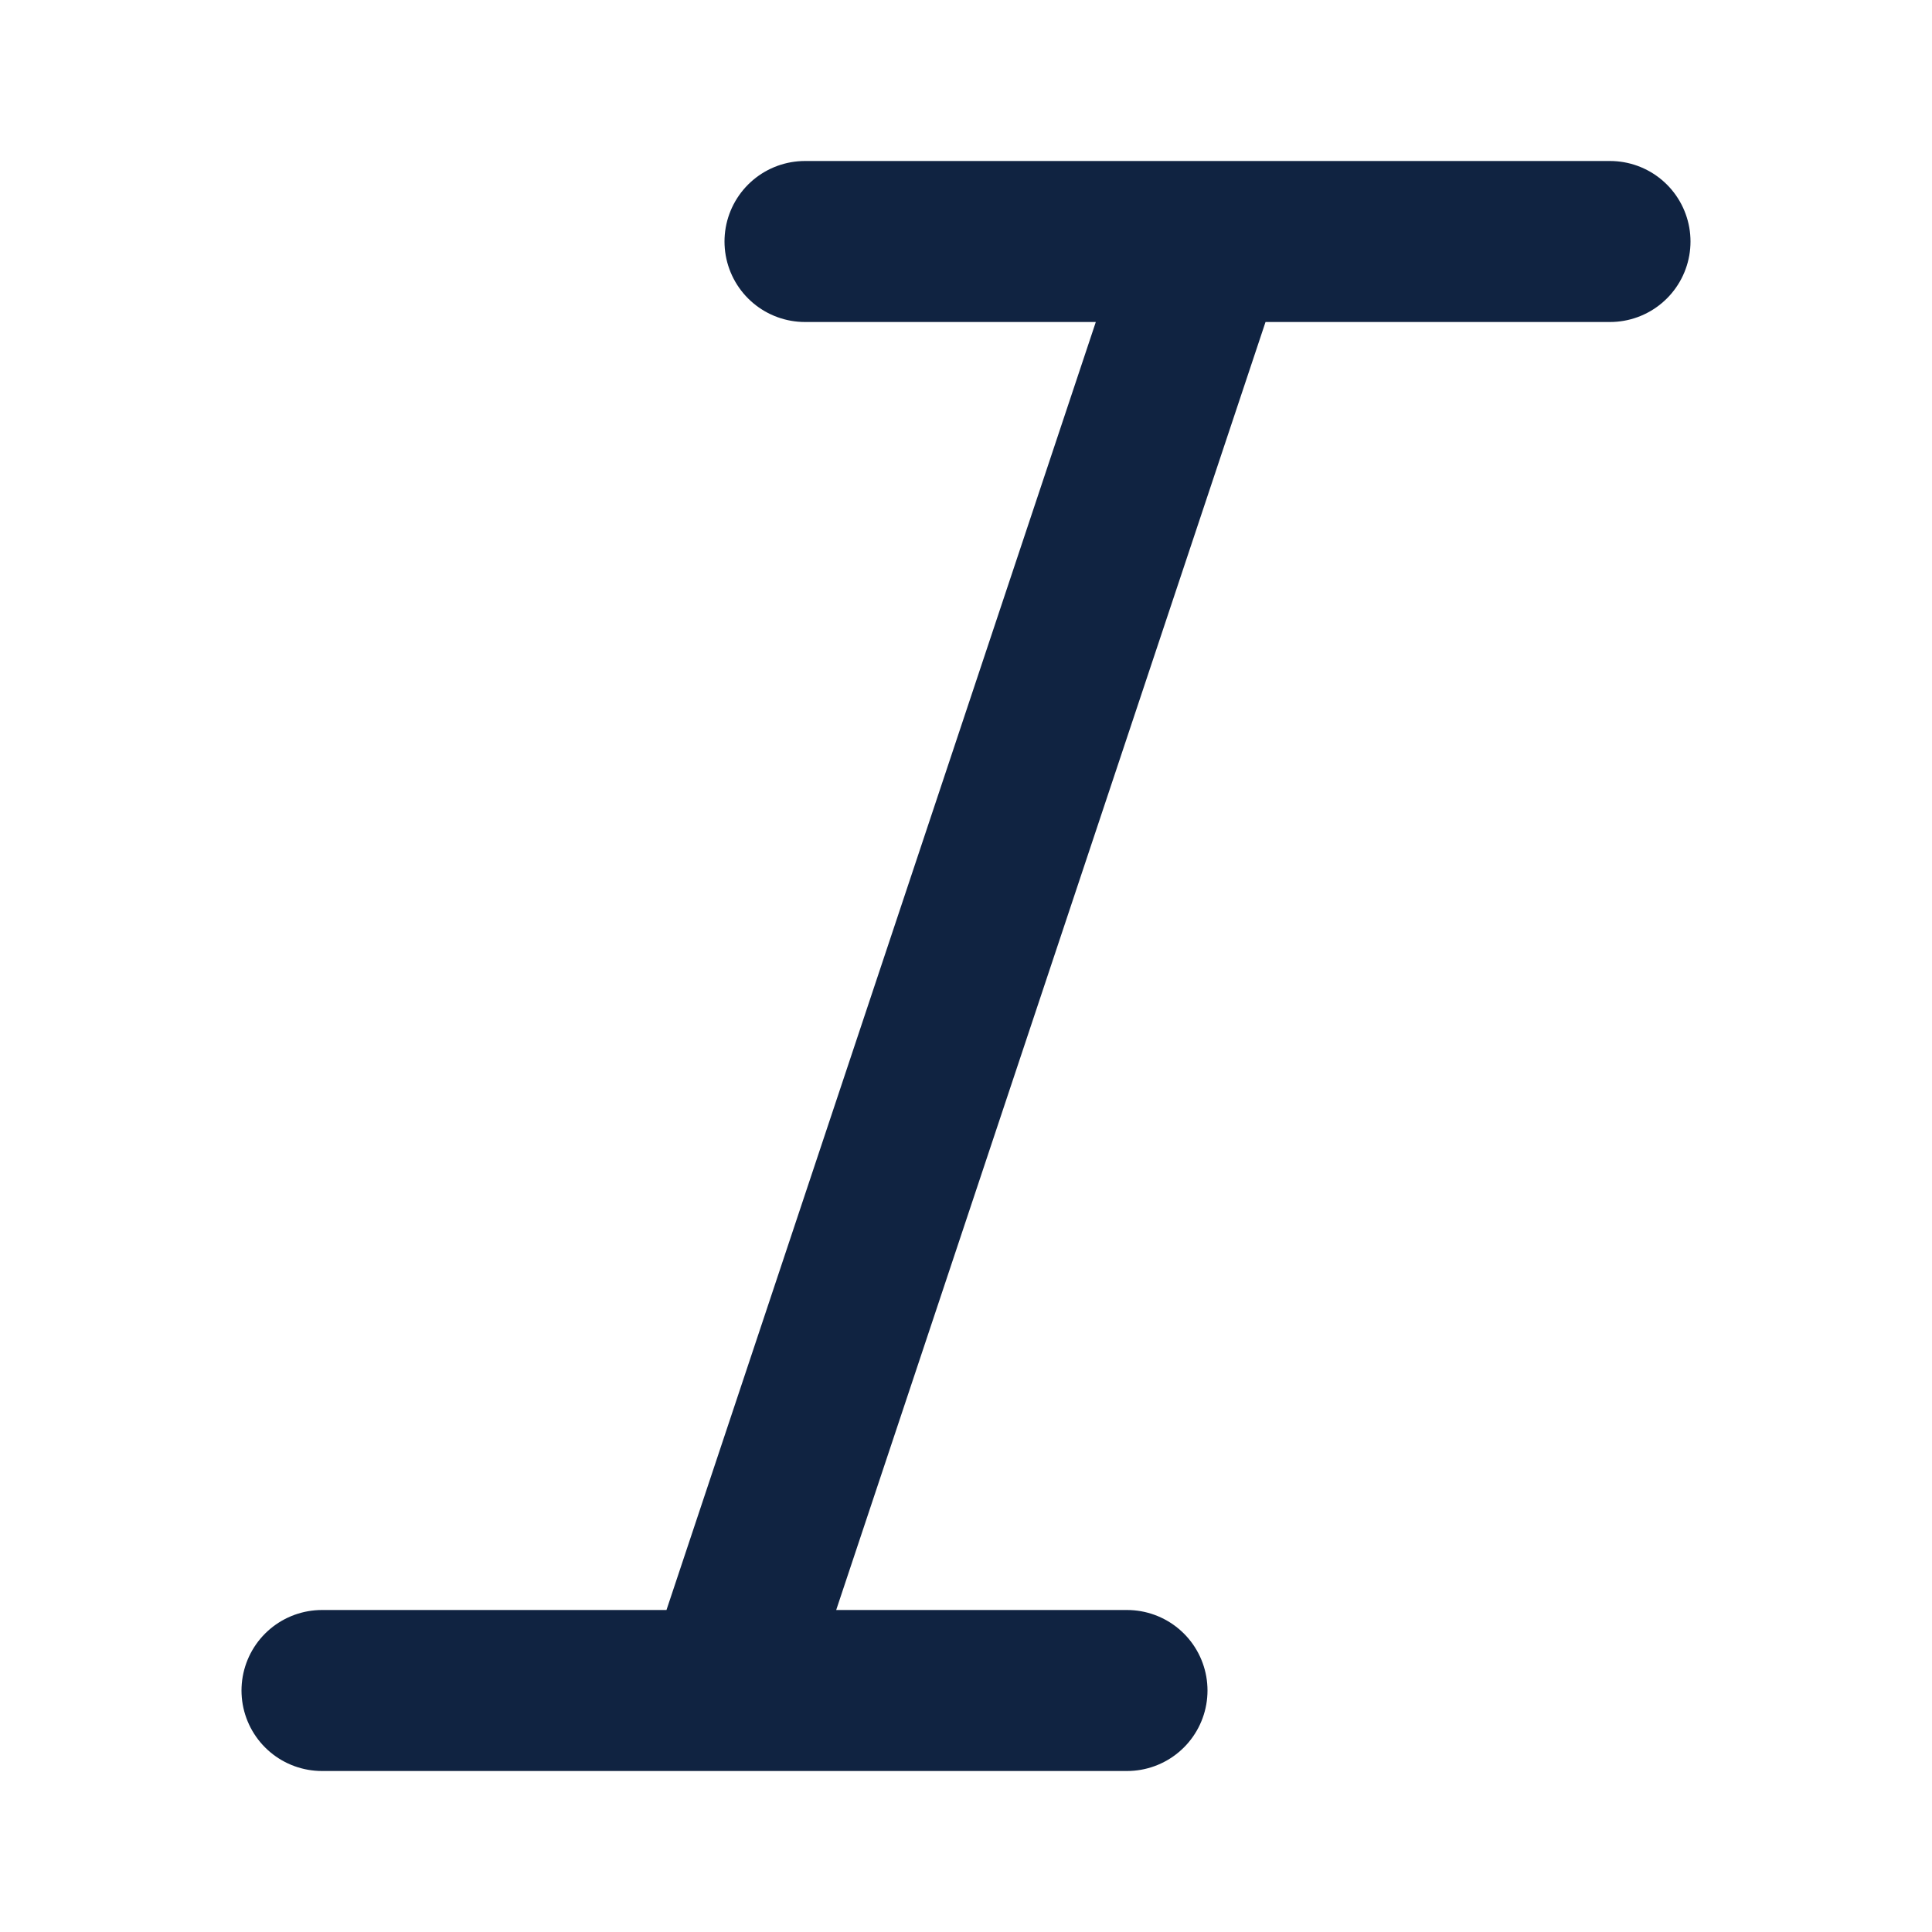
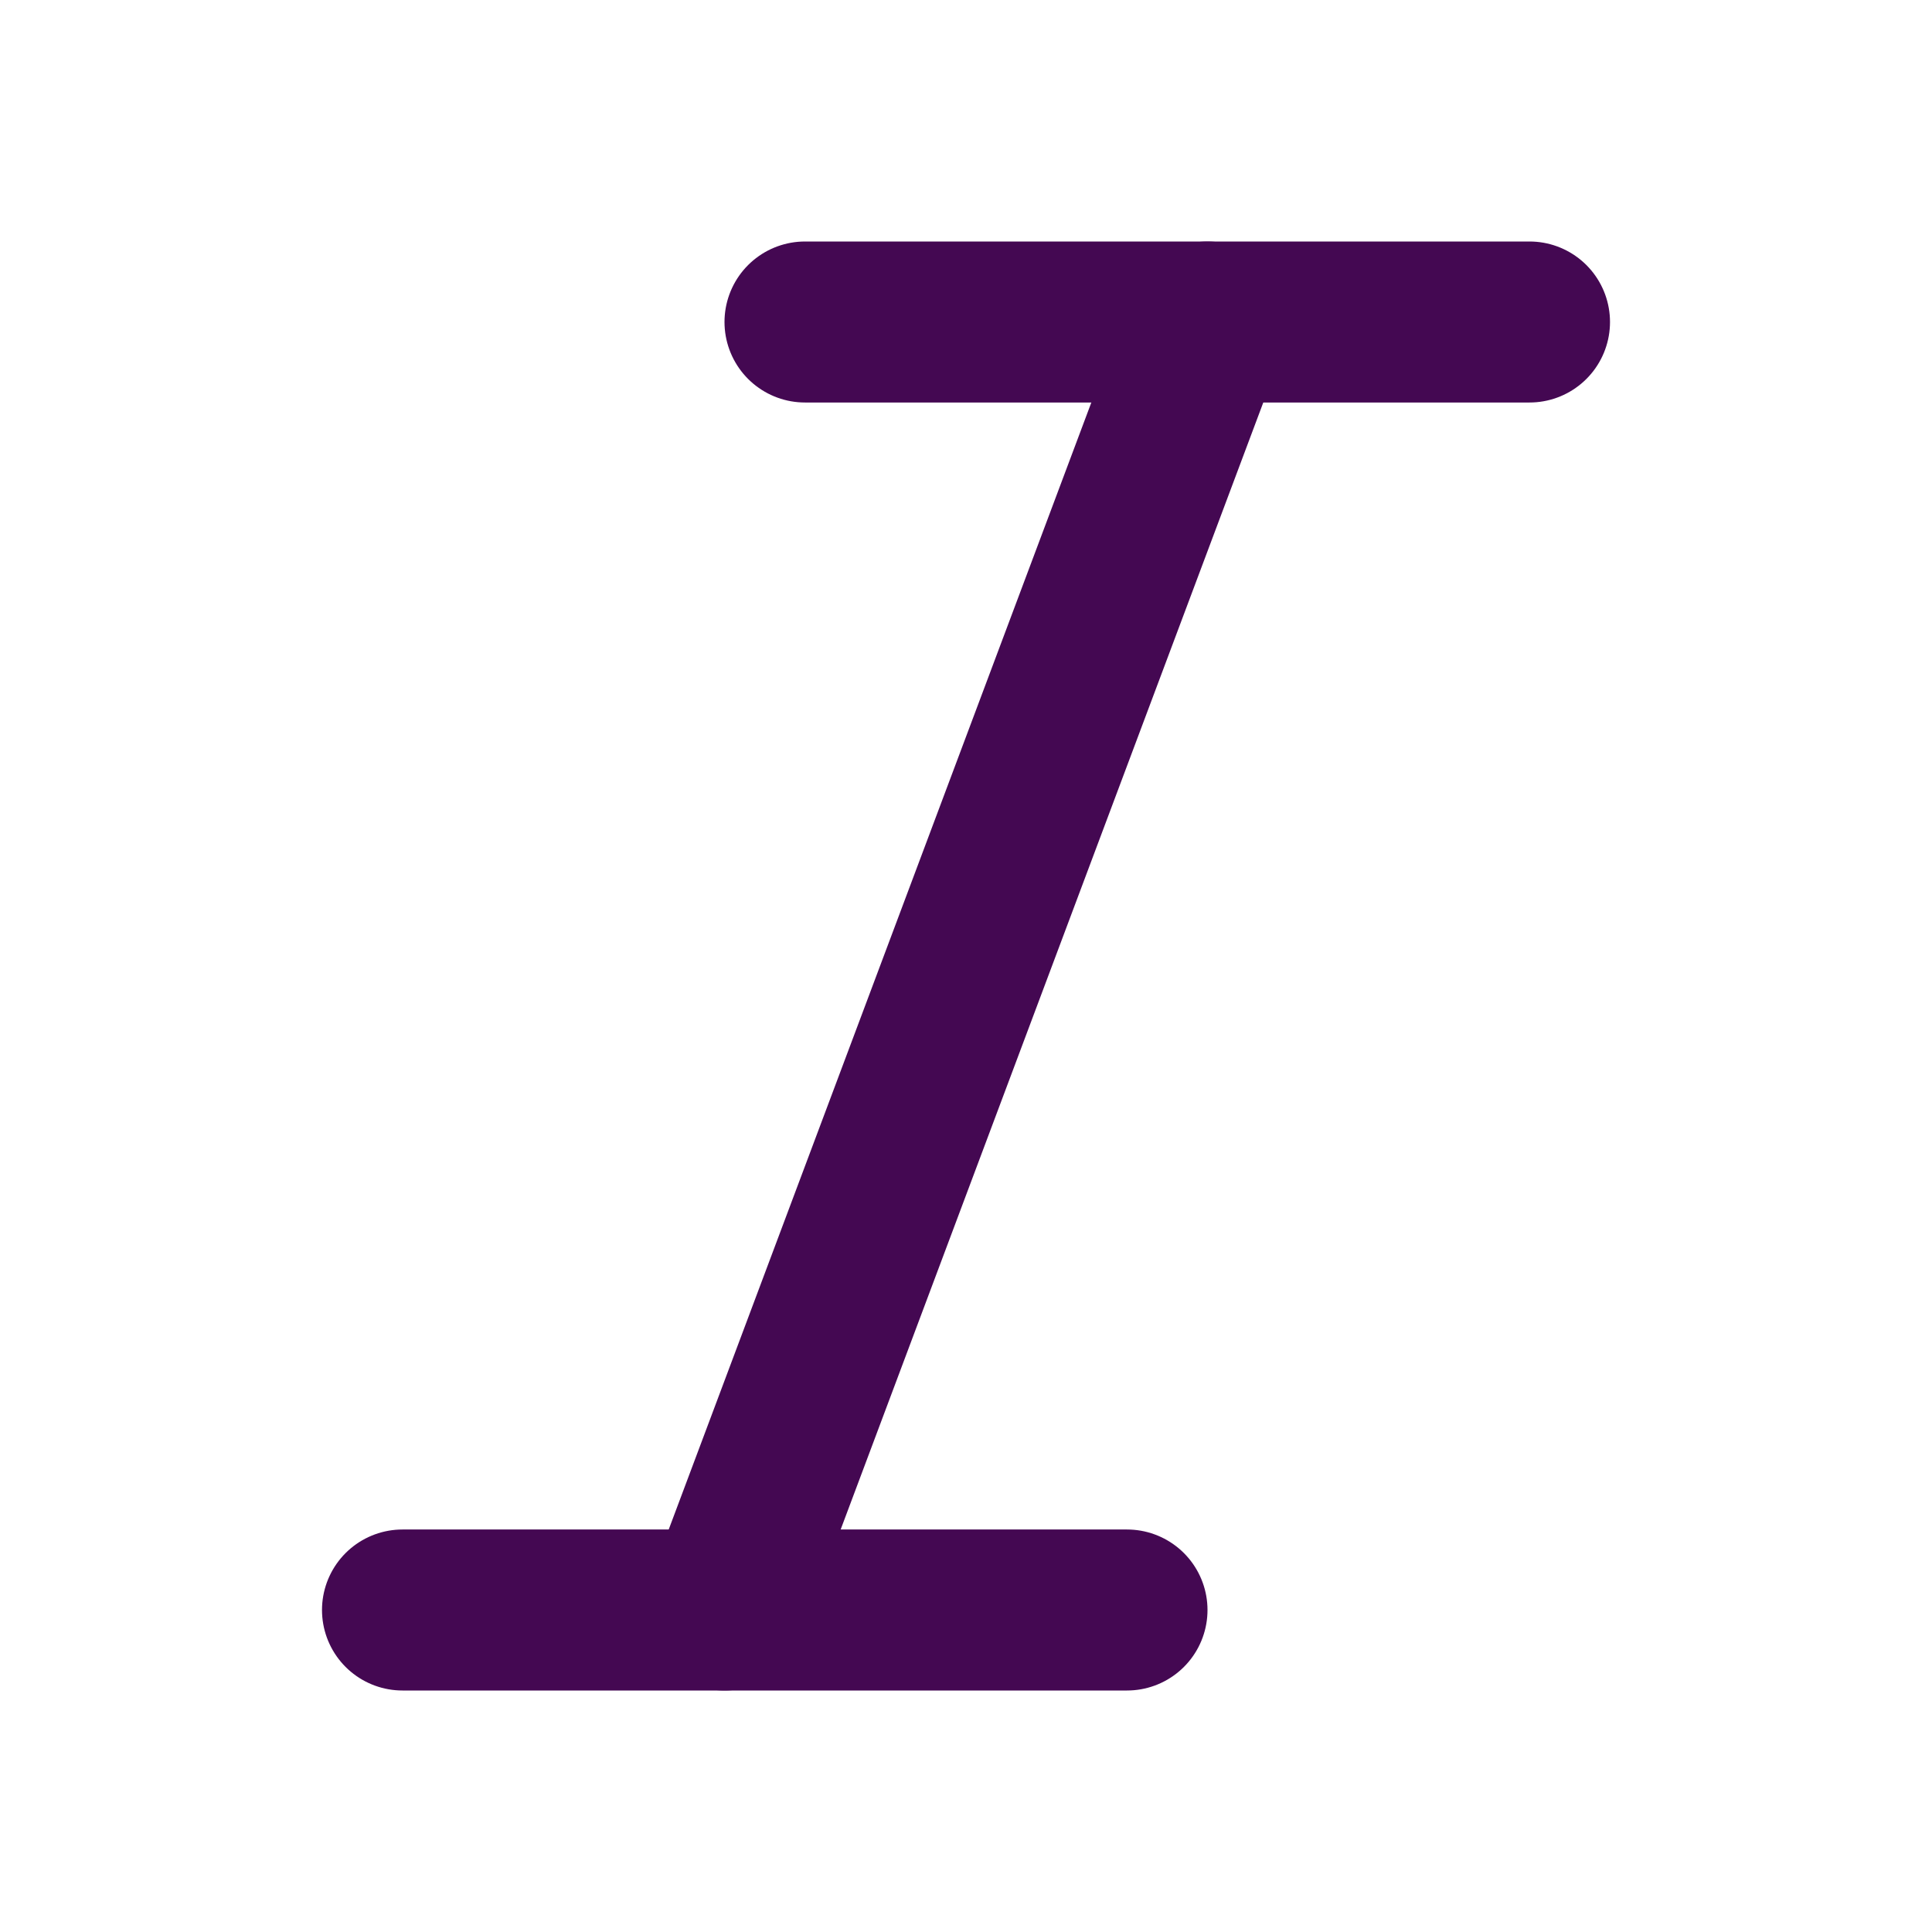
- <svg xmlns="http://www.w3.org/2000/svg" width="800px" height="800px" viewBox="0 0 24 24" fill="none">
-   <g id="SVGRepo_bgCarrier" stroke-width="0" />
-   <g id="SVGRepo_tracerCarrier" stroke-linecap="round" stroke-linejoin="round" />
-   <g id="SVGRepo_iconCarrier">
-     <path d="M10 3H20M4 21H14M15 3L9 21" stroke="#102341" stroke-width="2" stroke-linecap="round" stroke-linejoin="round" fill="#102341" />
-   </g>
+ <svg xmlns="http://www.w3.org/2000/svg" viewBox="0 0 24 24" width="24" height="24" fill="none" stroke="#440852" stroke-width="2" stroke-linecap="round" stroke-linejoin="round">
+   <path d="M19 4h-9" />
+   <path d="M14 20H5" />
+   <path d="M15 4 9 20" />
</svg>
